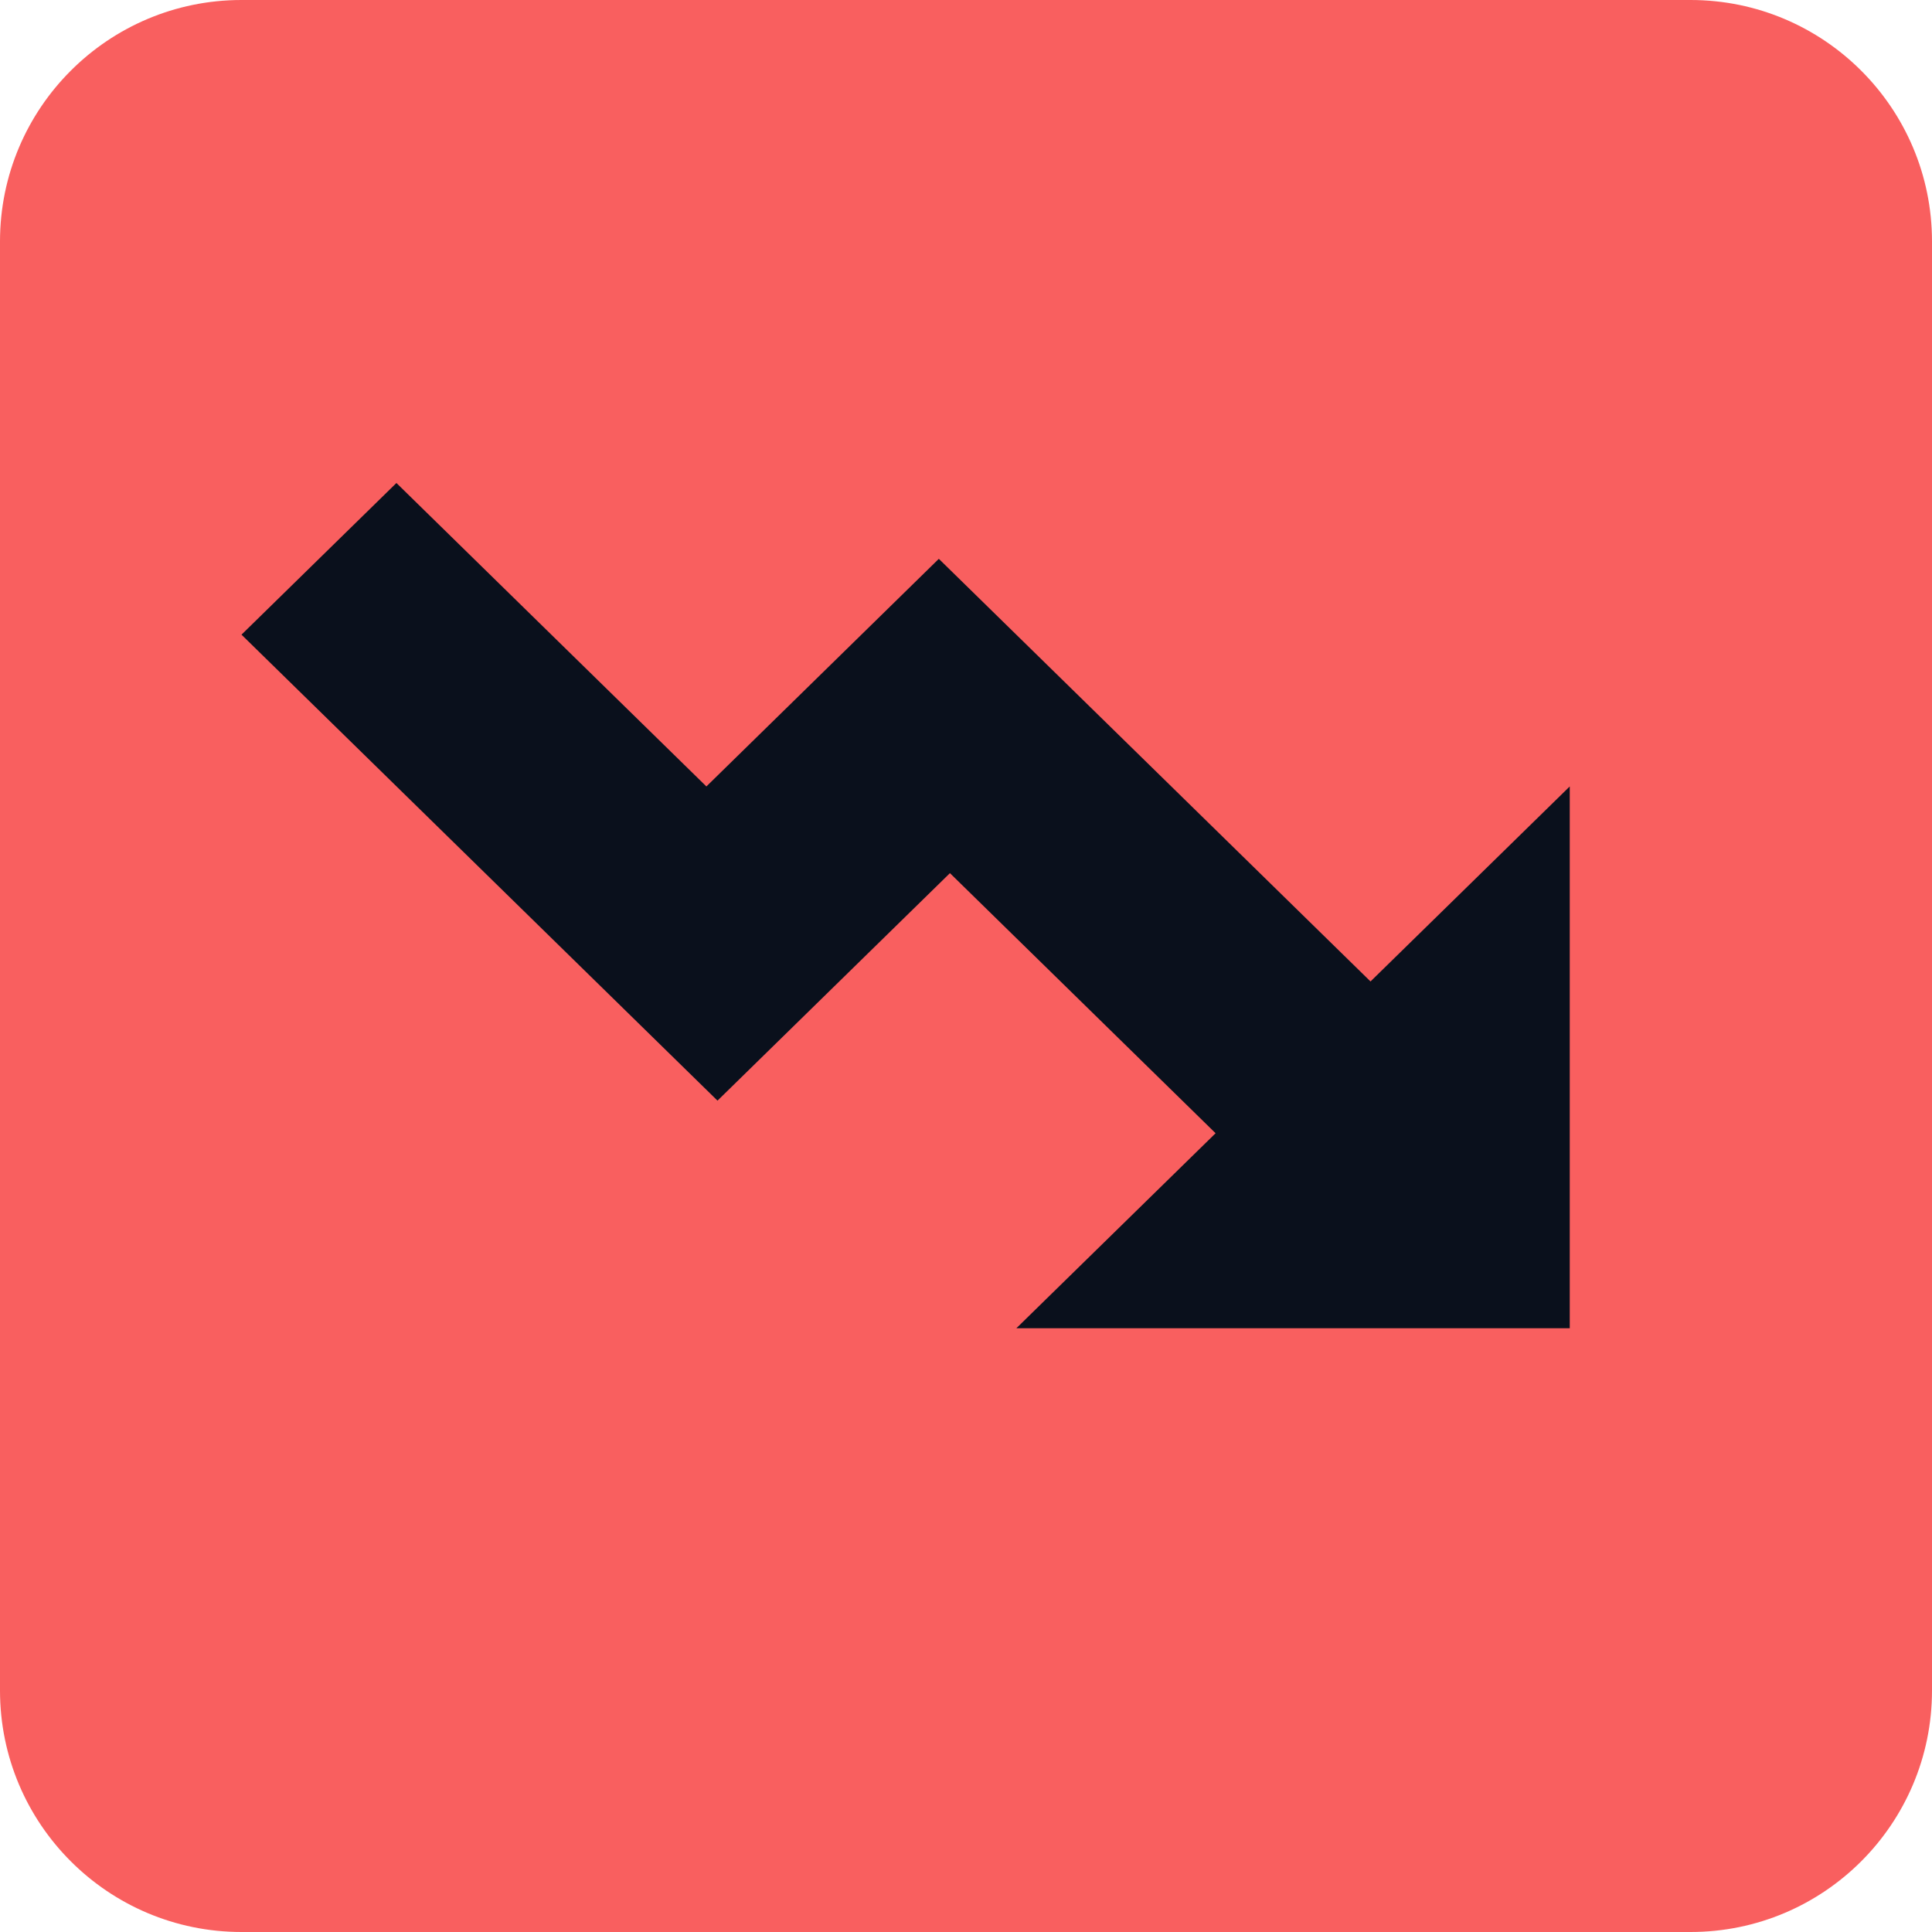
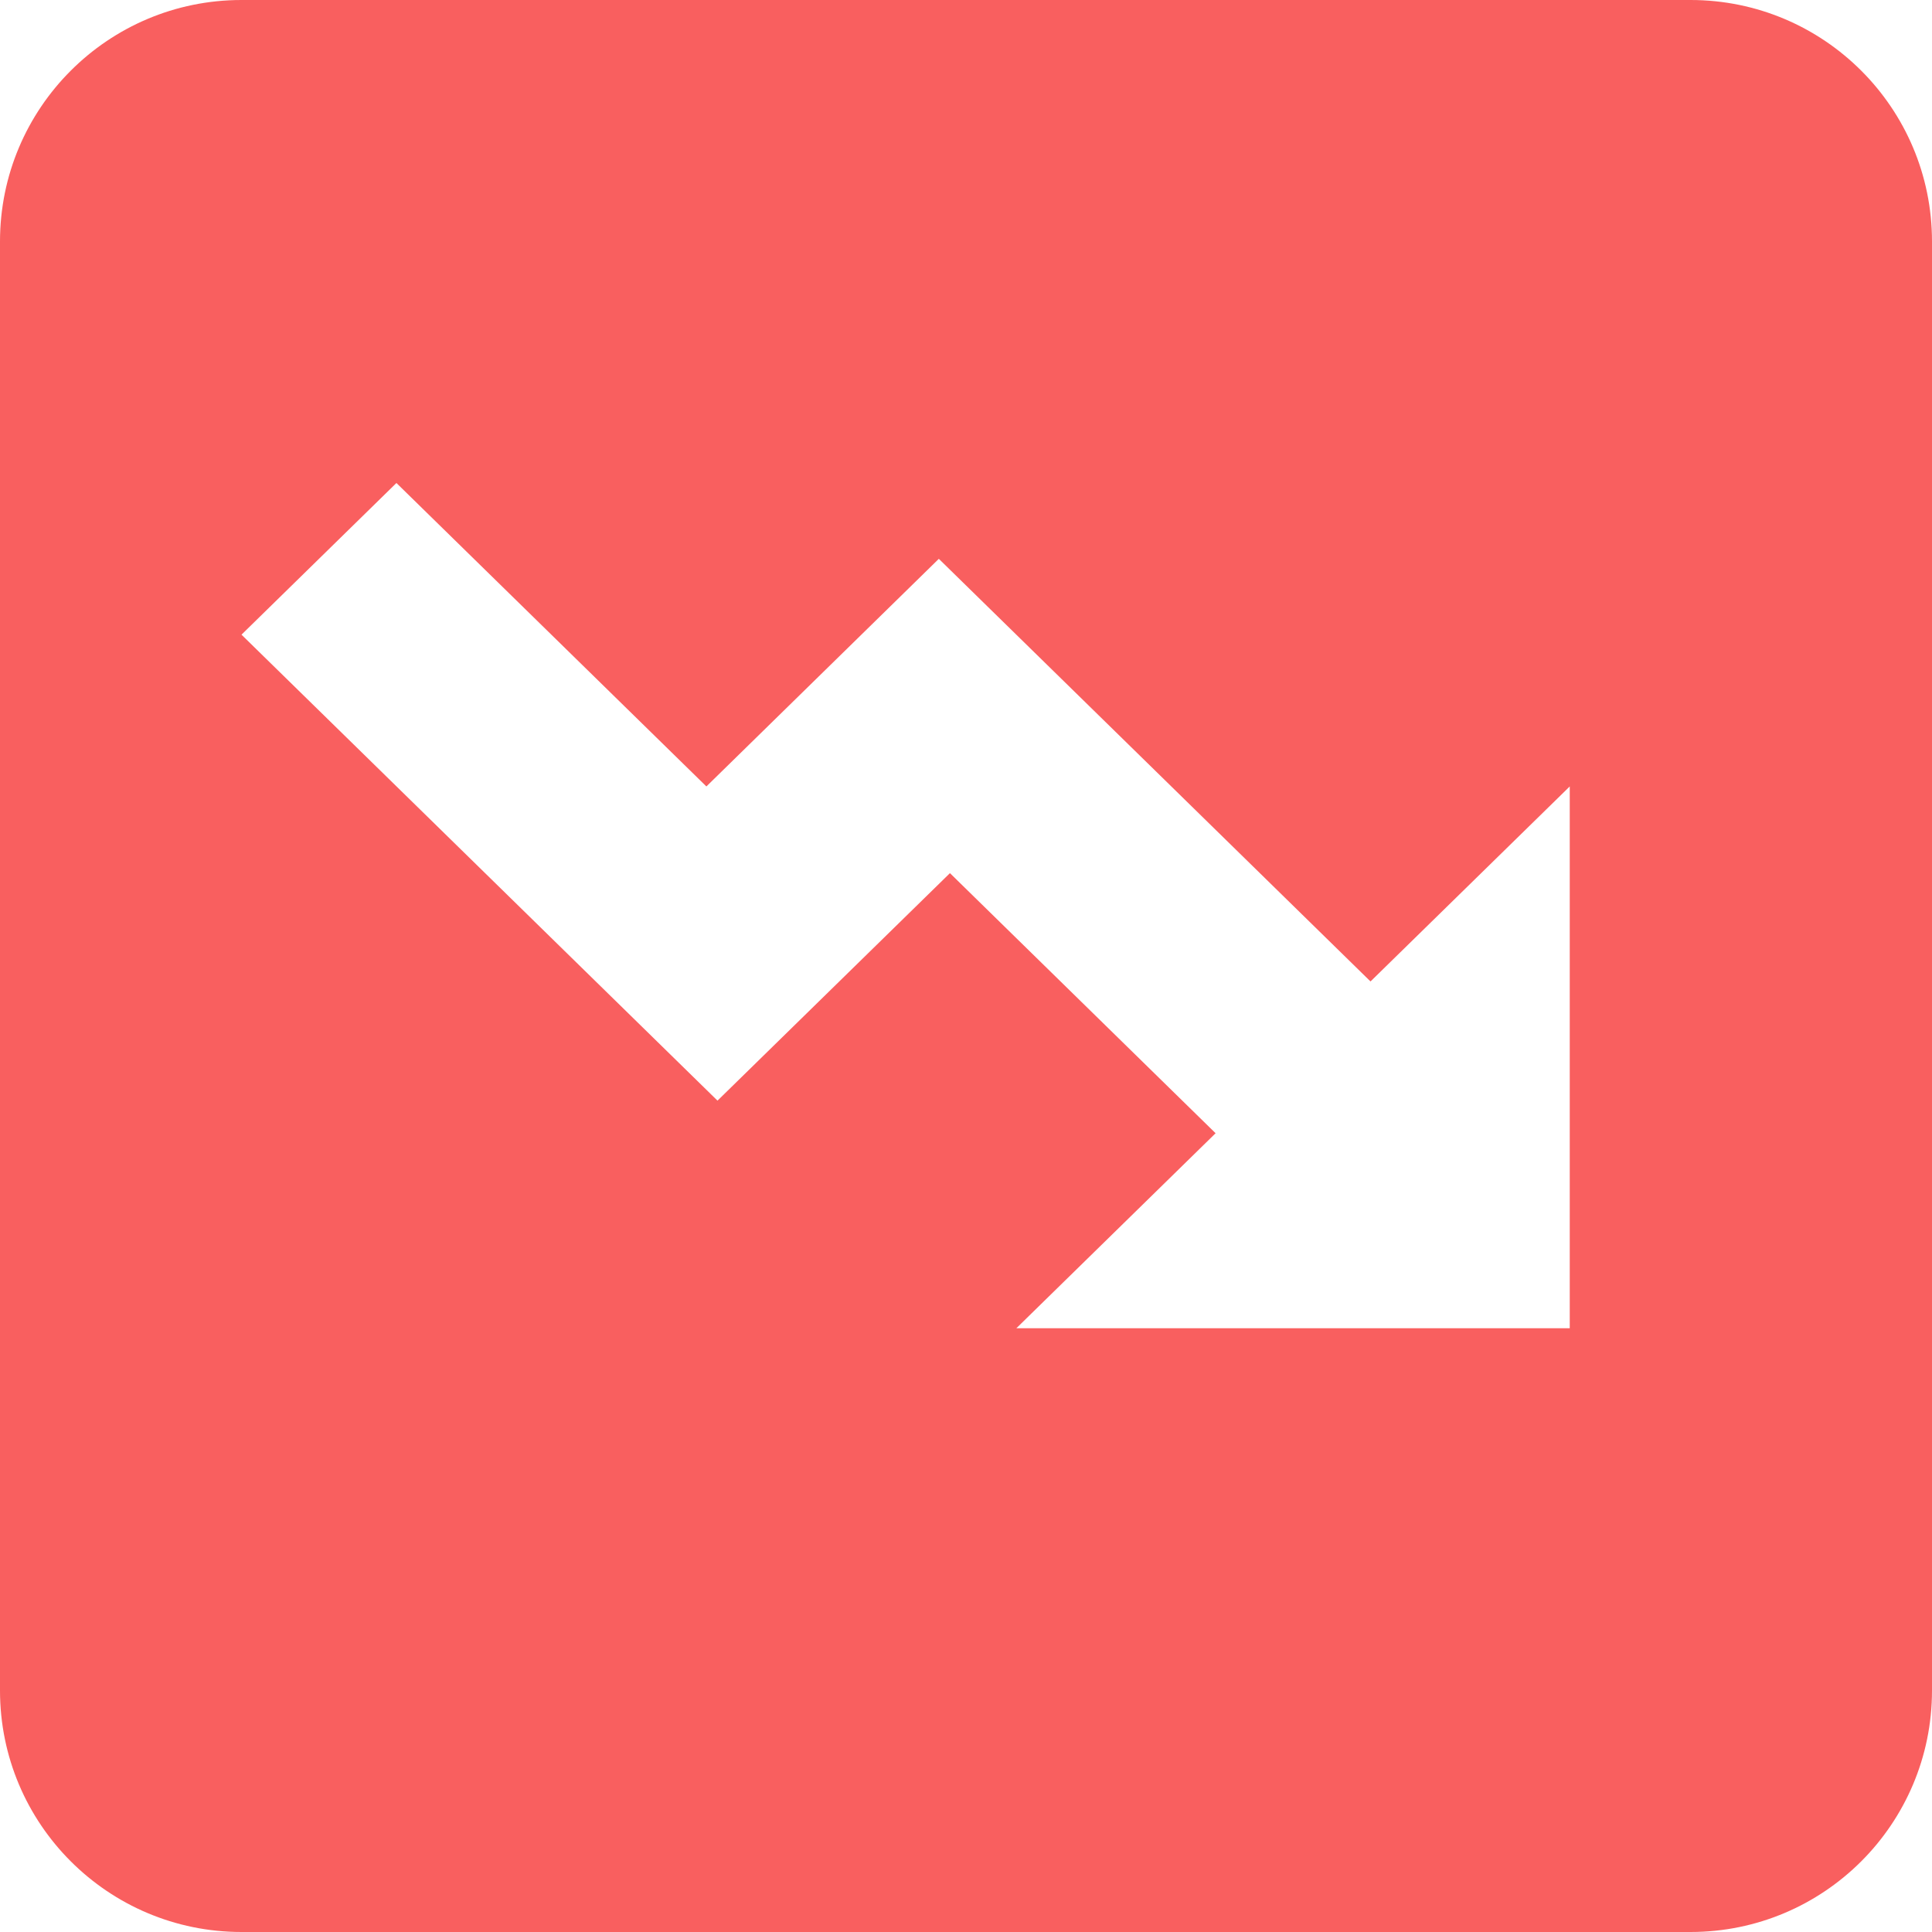
<svg xmlns="http://www.w3.org/2000/svg" width="16" height="16" viewBox="0 0 16 16" fill="none">
-   <rect width="16" height="16" rx="2" transform="matrix(1 0 0 -1 0 16)" fill="#F95F5F" />
-   <path d="M10.067 9.385L7.867 7.231L5.942 9.115L2 5.256L3.283 4L5.85 6.513L7.775 4.628L11.35 8.128L13 6.513V11H8.417L10.067 9.385Z" fill="#0A101C" />
+   <path fill-rule="evenodd" clip-rule="evenodd" d="M2 16C0.895 16 0 15.105 0 14V2C0 0.895 0.895 0 2 0H14C15.105 0 16 0.895 16 2V14C16 15.105 15.105 16 14 16H2ZM7.867 7.231L10.067 9.385L8.417 11H13V6.513L11.35 8.128L7.775 4.628L5.85 6.513L3.283 4L2 5.256L5.942 9.115L7.867 7.231Z" fill="#F95F5F" />
</svg>
